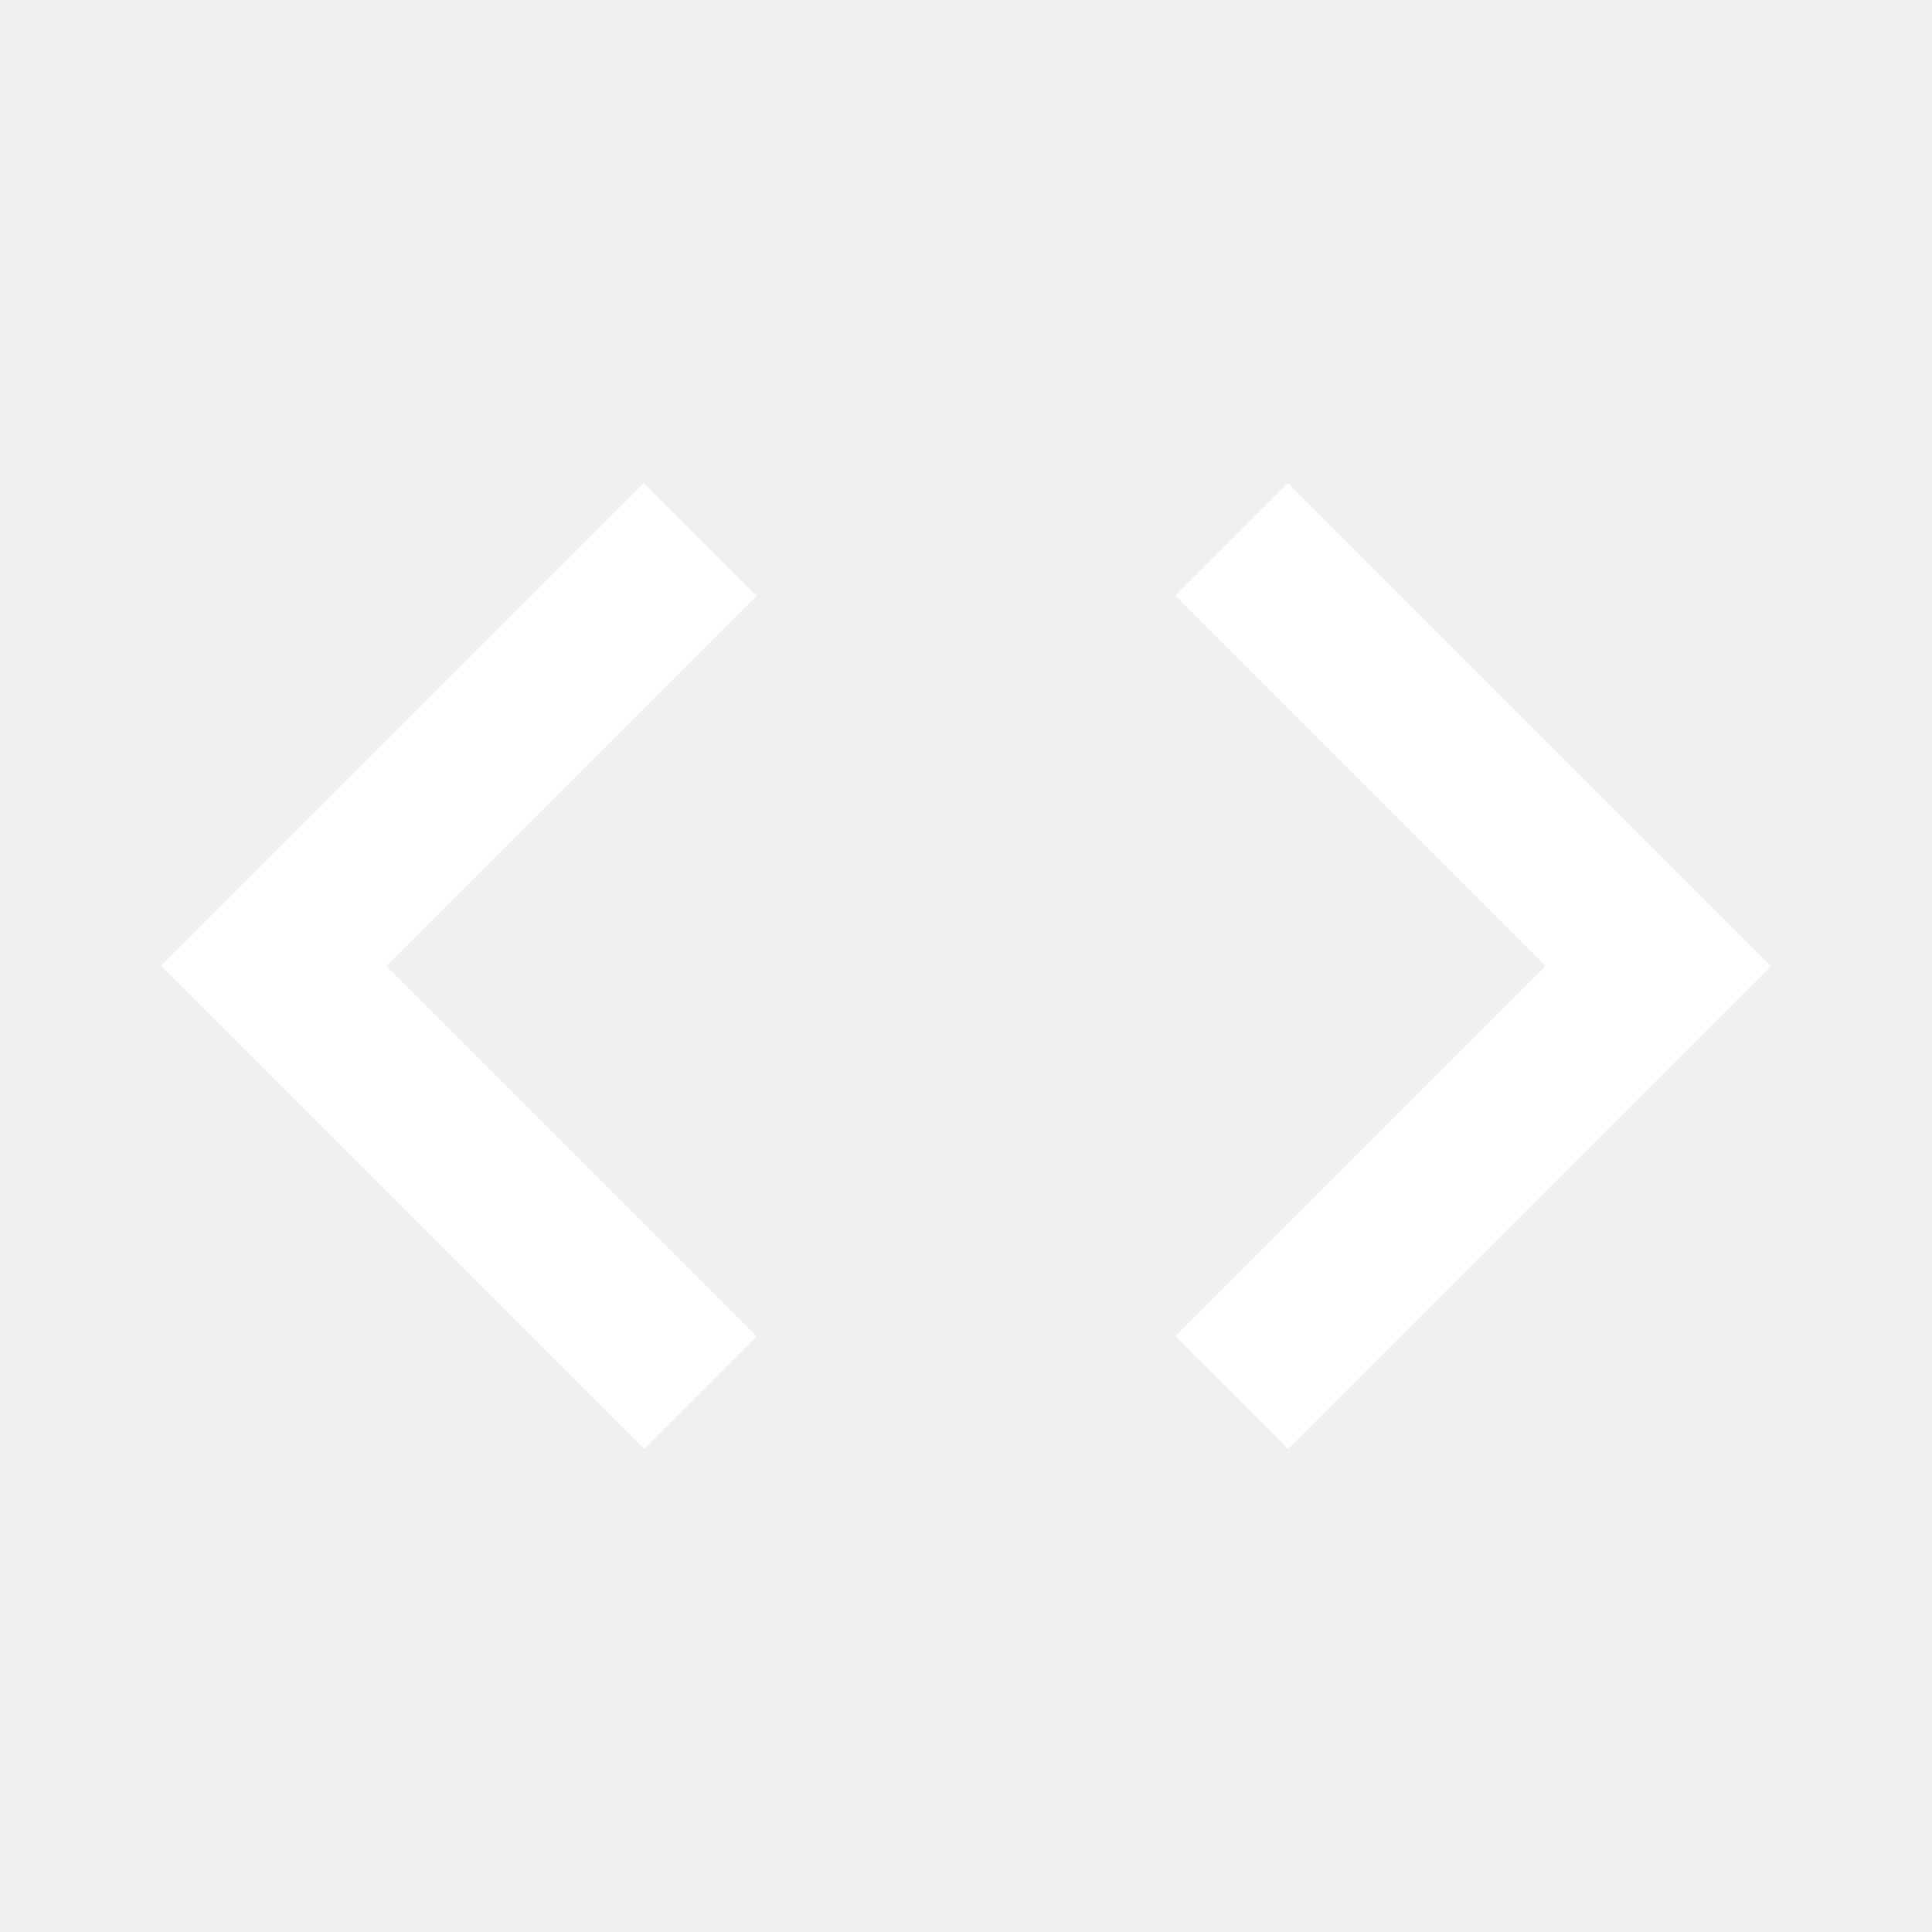
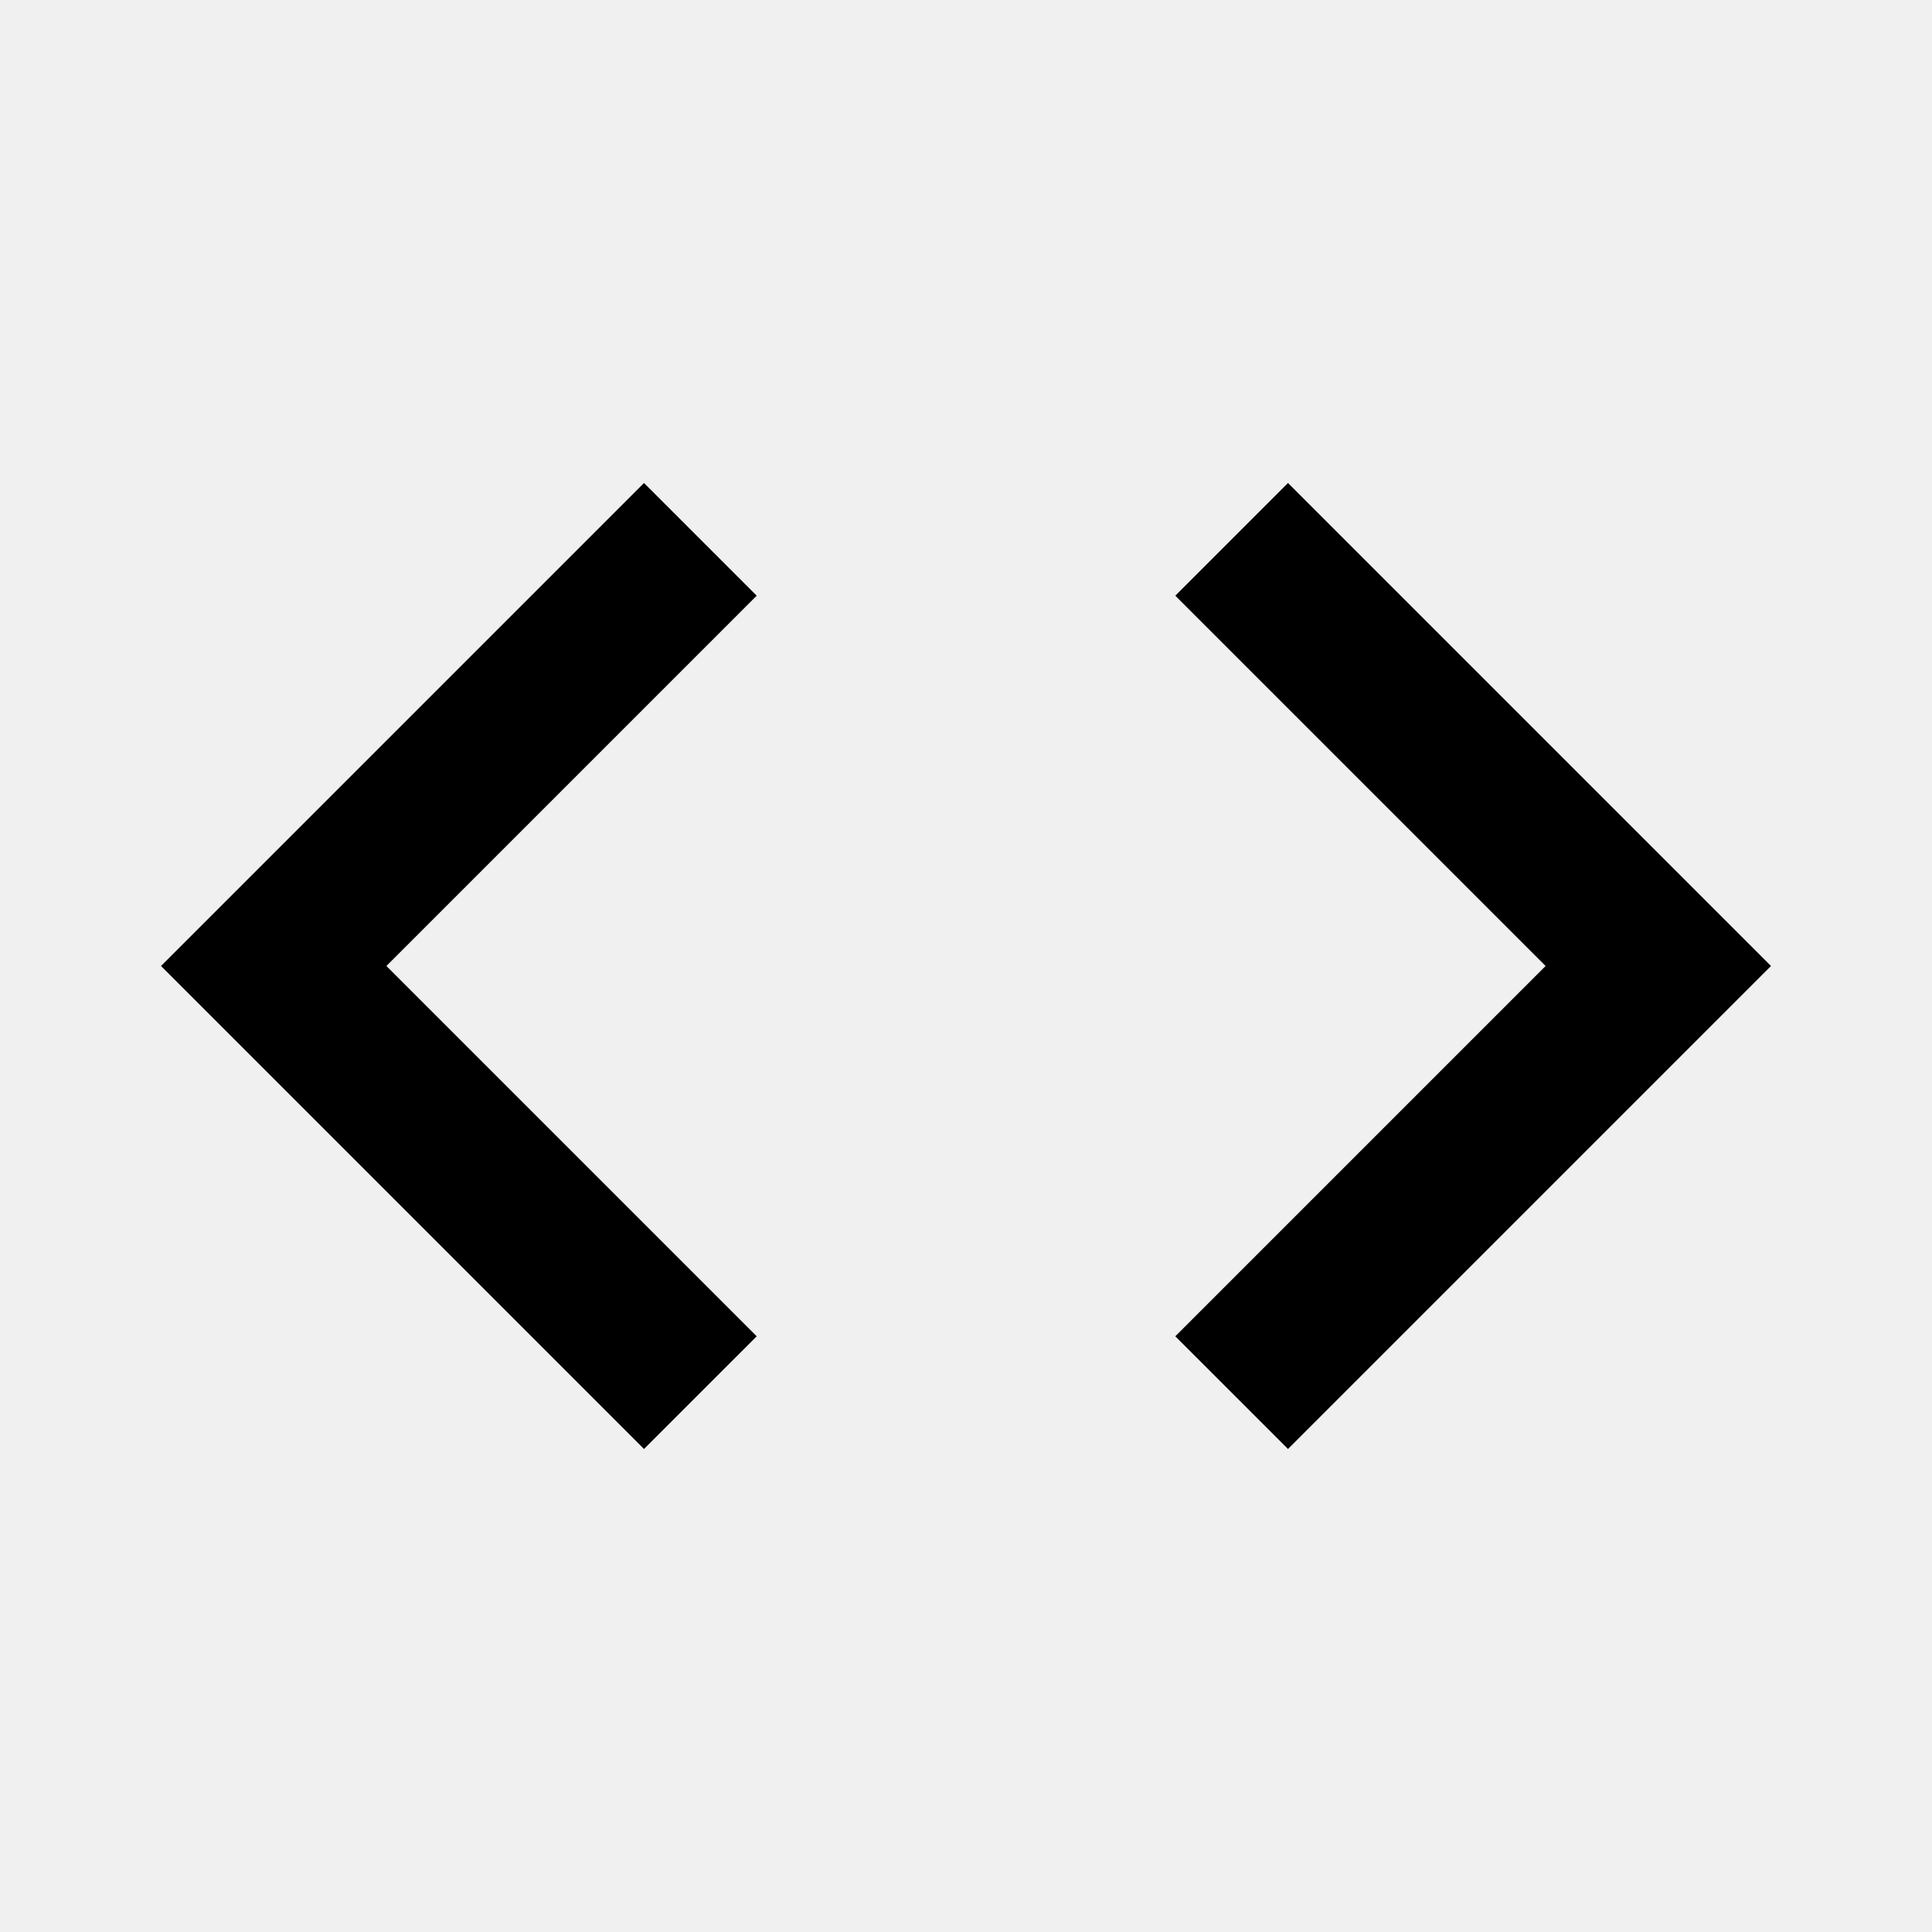
- <svg xmlns="http://www.w3.org/2000/svg" fill="#fff" height="24" viewBox="0 0 24 24" width="24">
+ <svg xmlns="http://www.w3.org/2000/svg" fill="#000" height="24" viewBox="0 0 24 24" width="24">
  <path d="M0 0h24v24H0V0z" fill="none" />
  <path d="M9.4 16.6L4.8 12l4.6-4.6L8 6l-6 6 6 6 1.4-1.4zm5.2 0l4.6-4.6-4.6-4.6L16 6l6 6-6 6-1.4-1.4z" />
</svg>
